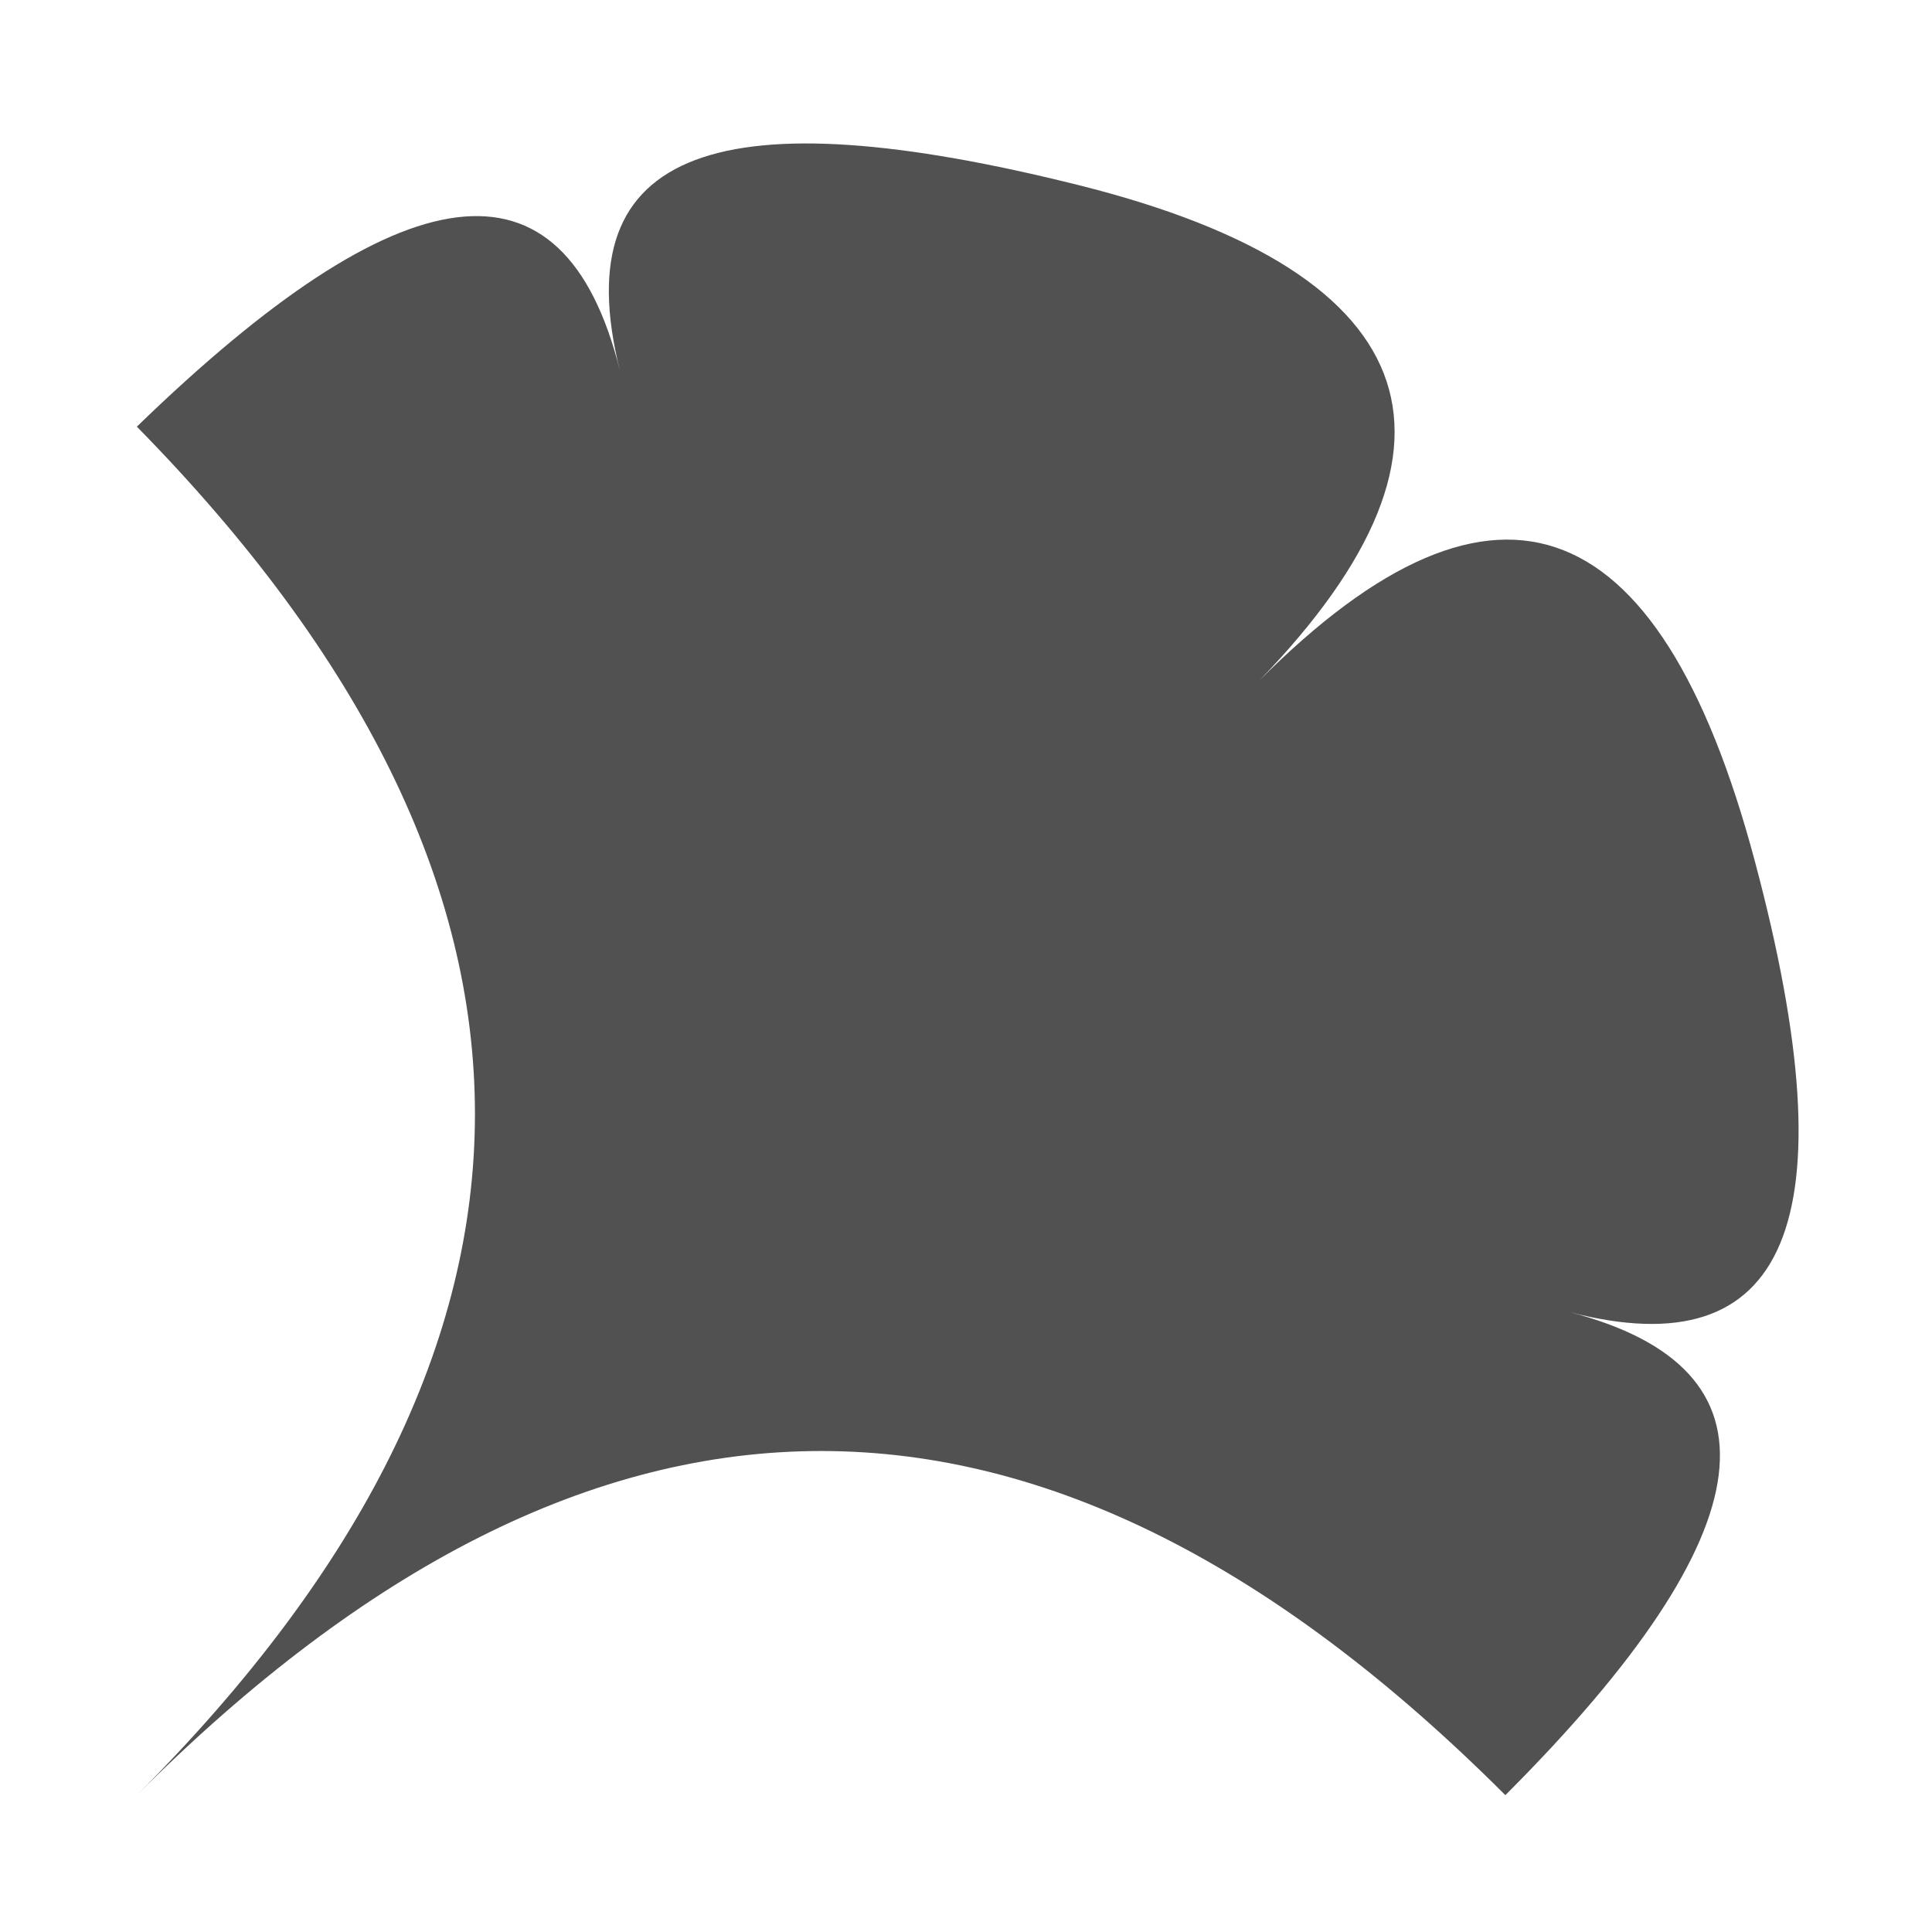
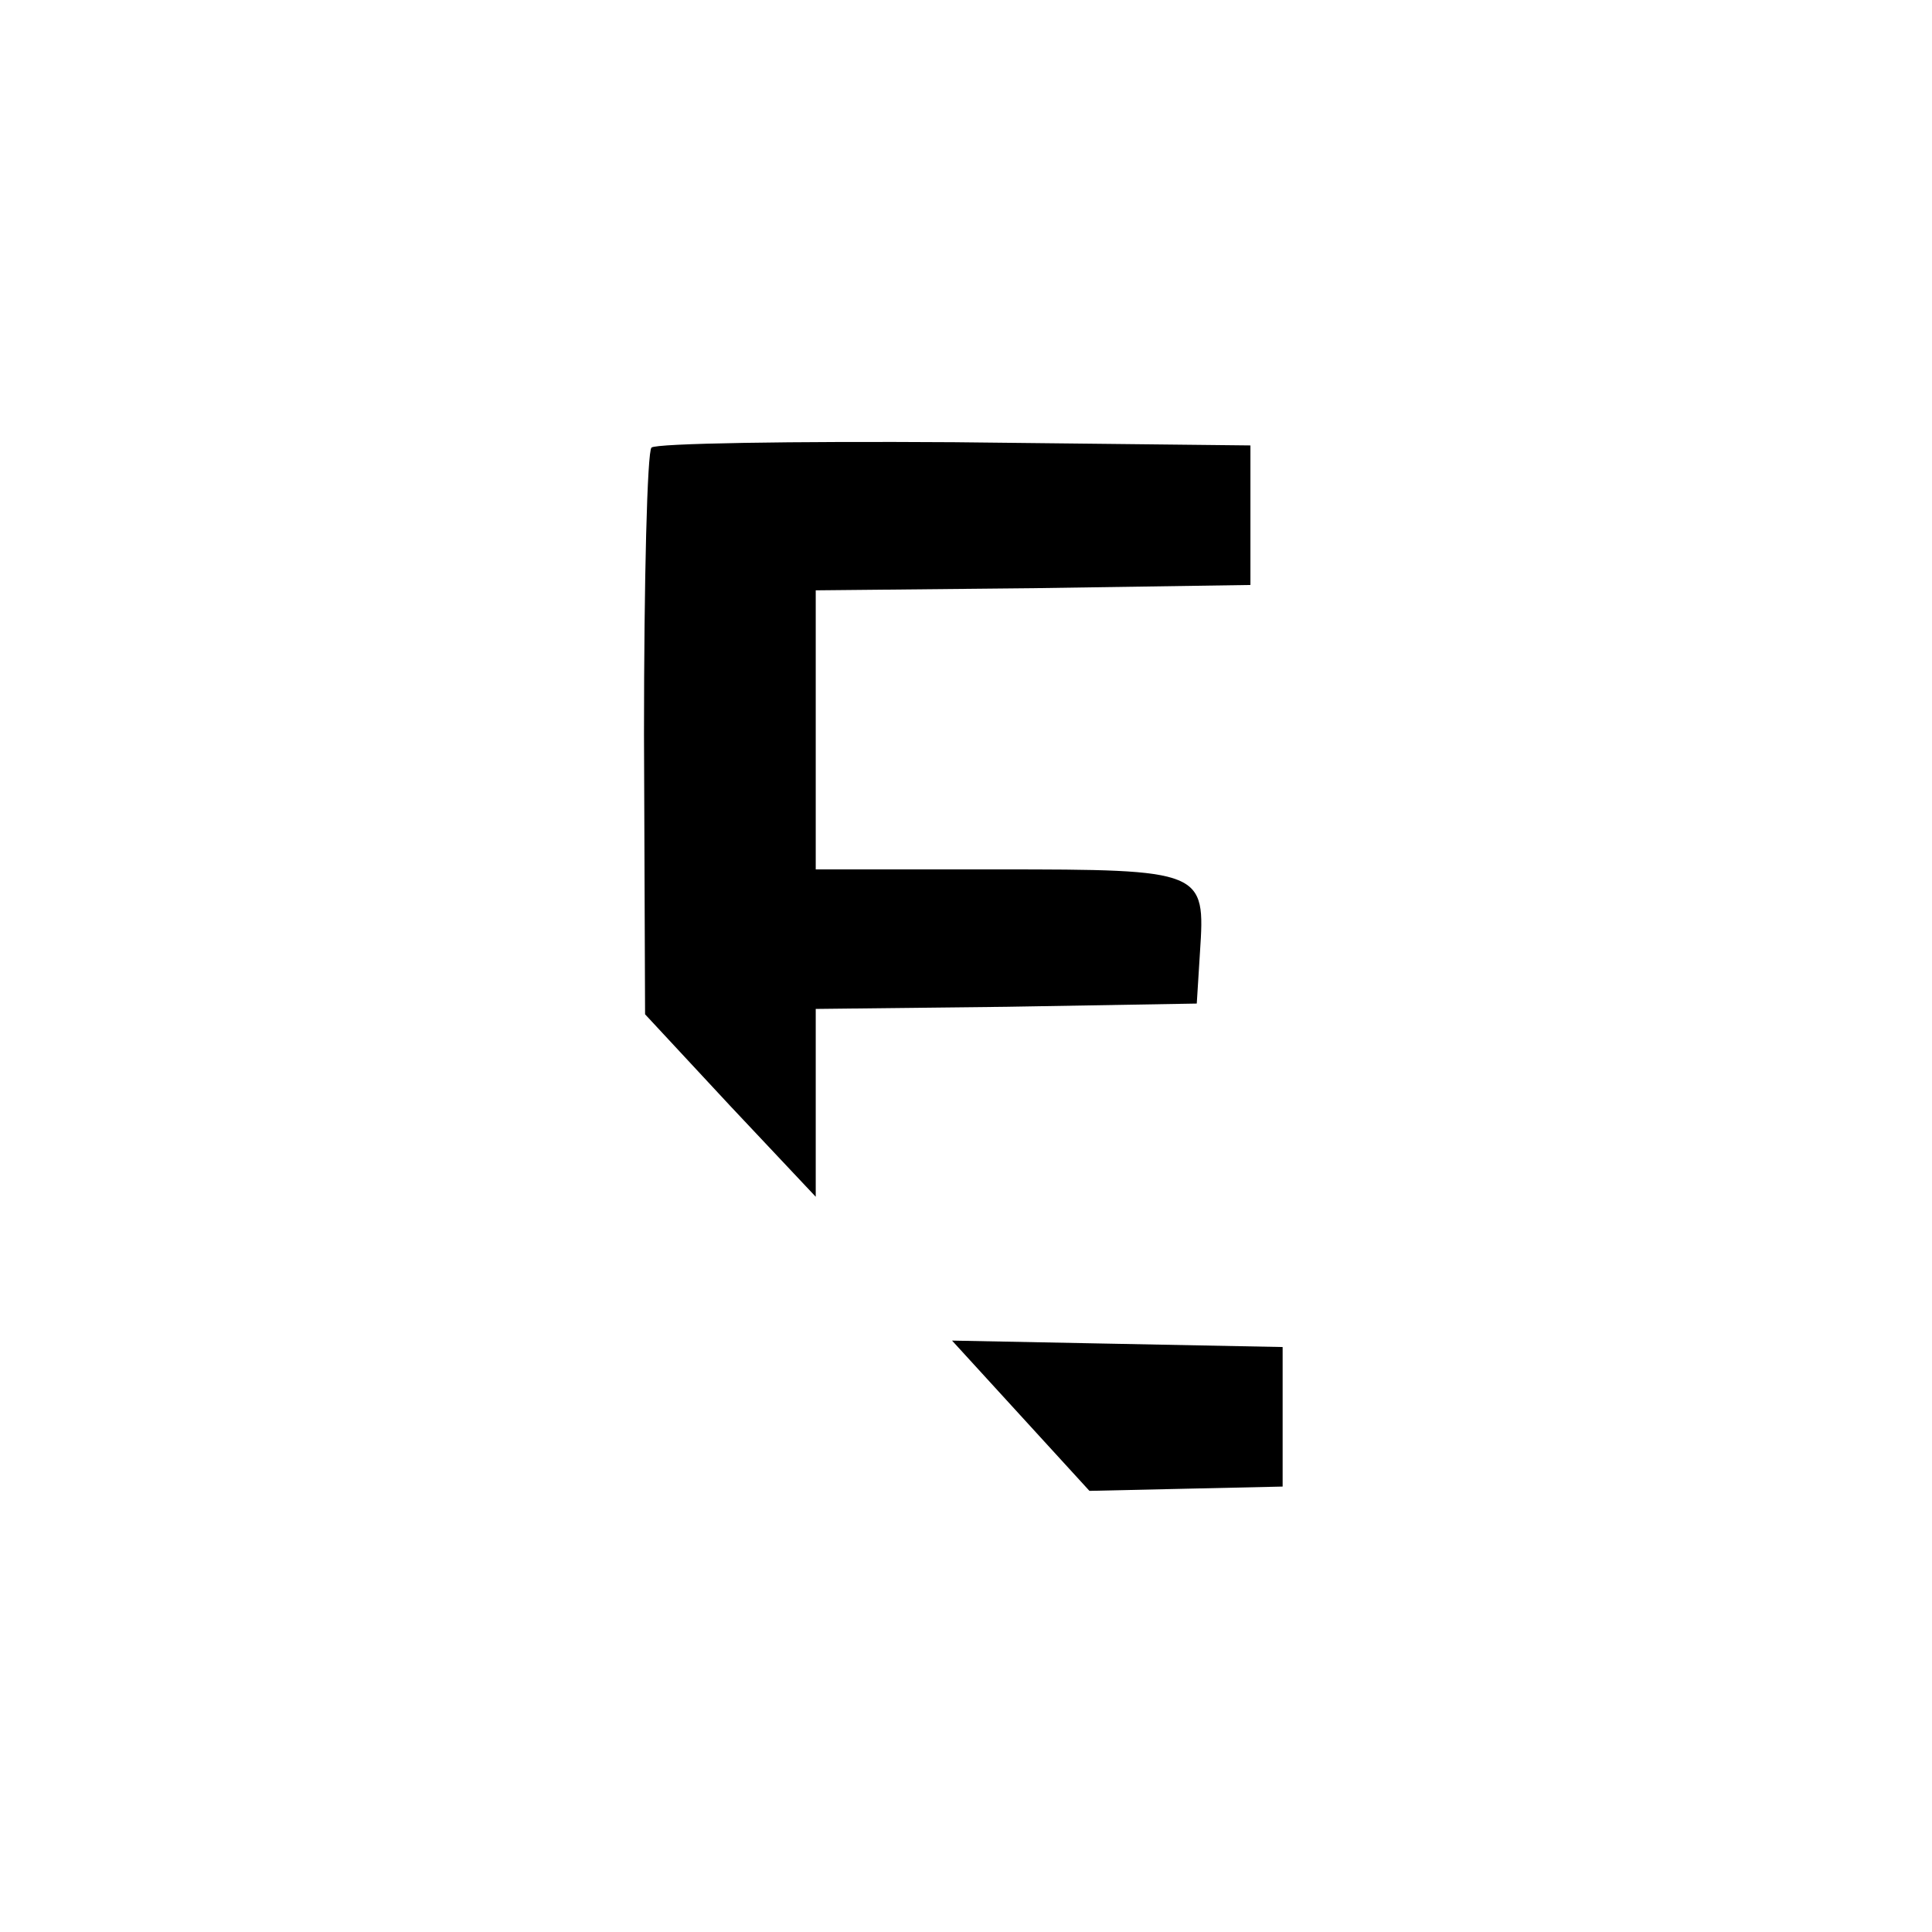
- <svg xmlns="http://www.w3.org/2000/svg" version="1.1" x="0px" y="0px" width="24px" height="24px" viewBox="0 0 24 24">
-   <style type="text/css">
- 	.st0{fill:#515151;}
- </style>
-   <path class="st0" d="M1.7,22.3c5.7-5.7,11.3-5.7,17,0c3.3-3.3,3.5-5.3,0.8-6c2.7,0.7,3.5-1.1,2.3-5.6s-3.3-5.2-6.3-2.1  c3-3,2.3-5.2-2.1-6.3S7,1.8,7.7,4.6C7,1.8,5,2.1,1.7,5.3C7.3,11,7.3,16.7,1.7,22.3" />
+ <svg xmlns="http://www.w3.org/2000/svg" version="1.0" width="24pt" height="24pt" viewBox="0 0 180 180" preserveAspectRatio="xMidYMid meet">
+   <g transform="translate(0,180) scale(0.1,-0.1)" fill="#000000" stroke="none">
+     <path d="M607 1383 c-4 -3 -7 -124 -7 -267 l1 -261 79 -85 80 -85 0 87 0 88 178 2 177 3 3 48 c5 76 4 77 -189 77 l-169 0 0 130 0 130 203 2 202 3 0 65 0 65 -276 3 c-151 1 -278 -1 -282 -5z" />
+     <path d="M951 481 l64 -70 90 2 90 2 0 65 0 65 -154 3 -154 3 64 -70z" />
+   </g>
</svg>
